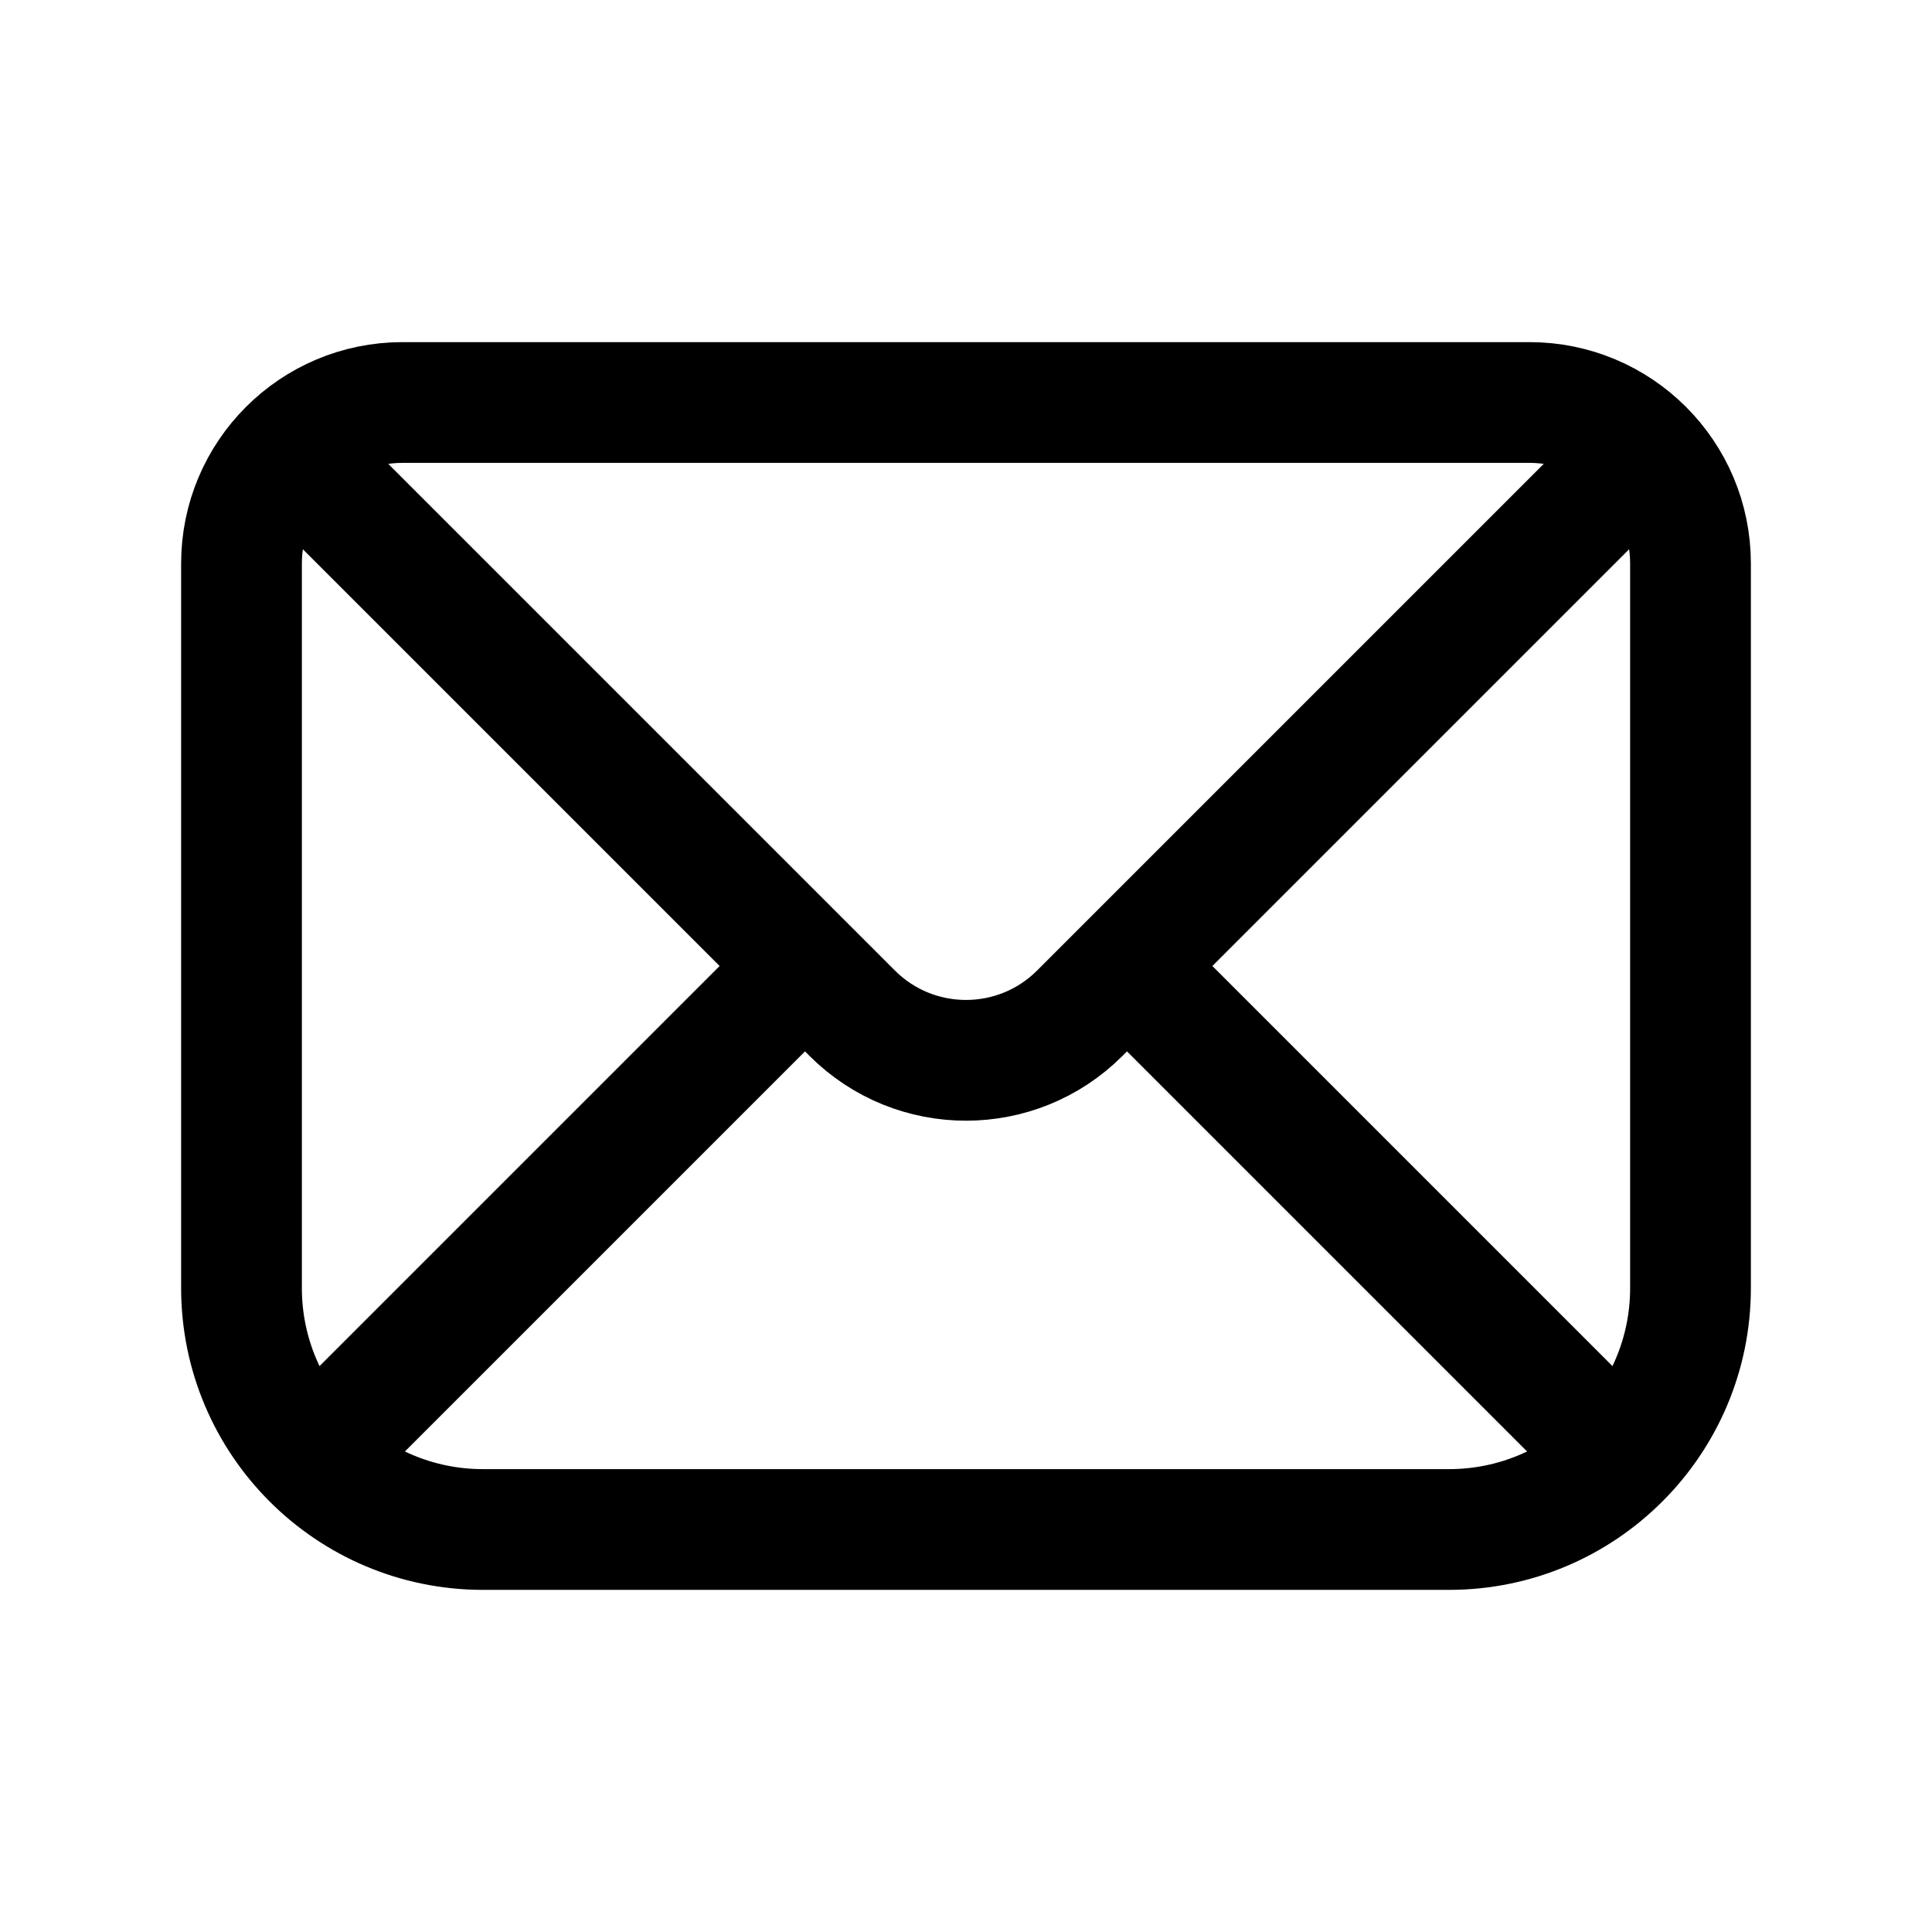
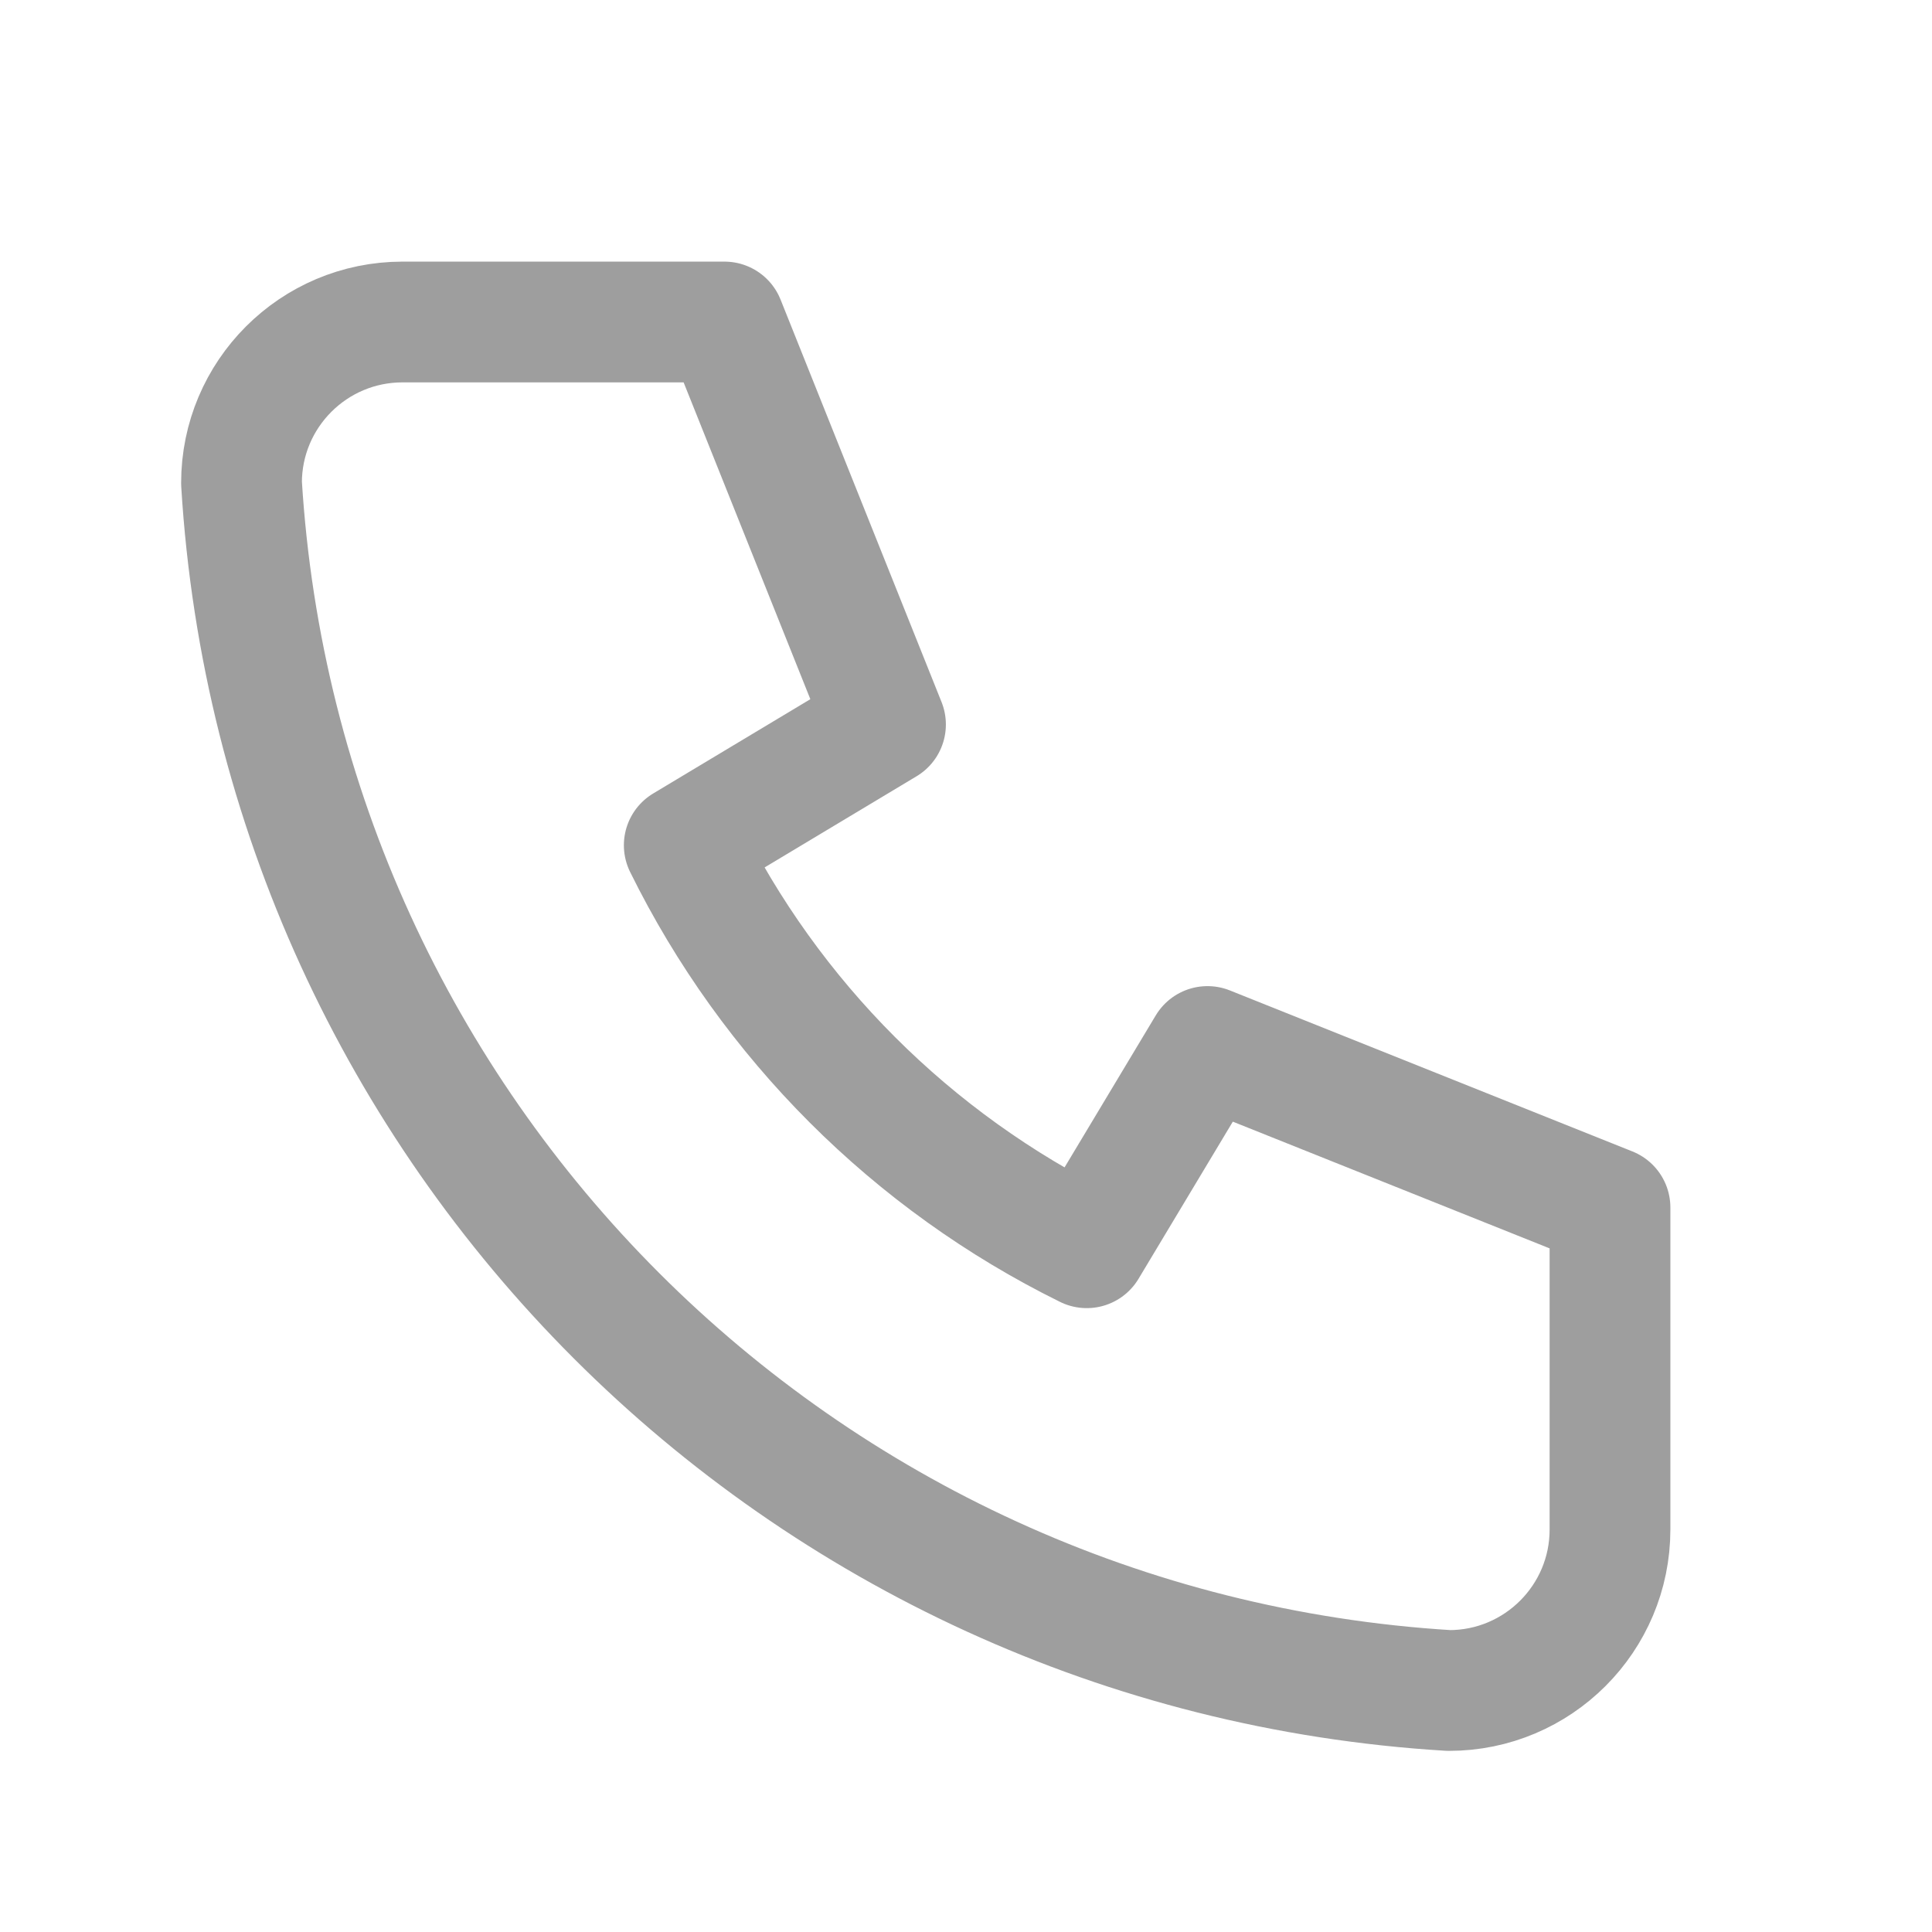
- <svg xmlns="http://www.w3.org/2000/svg" width="24" height="24" viewBox="0 0 24 24" fill="none">
-   <path d="M4 6L10 12M20 6L14 12M10 12L10.586 12.586C11.367 13.367 12.633 13.367 13.414 12.586L14 12M10 12L3.879 18.121M14 12L20.121 18.121M20.121 18.121C20.664 17.578 21 16.828 21 16V7C21 5.895 20.105 5 19 5H5C3.895 5 3 5.895 3 7V16C3 16.828 3.336 17.578 3.879 18.121M20.121 18.121C19.578 18.664 18.828 19 18 19H6C5.172 19 4.422 18.664 3.879 18.121" stroke="#000000" stroke-width="1.5" stroke-linecap="round" />
+ <svg xmlns="http://www.w3.org/2000/svg" class="icon icon-tabler icon-tabler-phone" width="44" height="44" viewBox="0 0 24 24" stroke-width="1.5" stroke="#9e9e9e" fill="none" stroke-linecap="round" stroke-linejoin="round">
+   <path stroke="none" d="M0 0h24v24H0z" fill="none" />
+   <path d="M5 4h4l2 5l-2.5 1.5a11 11 0 0 0 5 5l1.5 -2.5l5 2v4a2 2 0 0 1 -2 2a16 16 0 0 1 -15 -15a2 2 0 0 1 2 -2" />
</svg>
